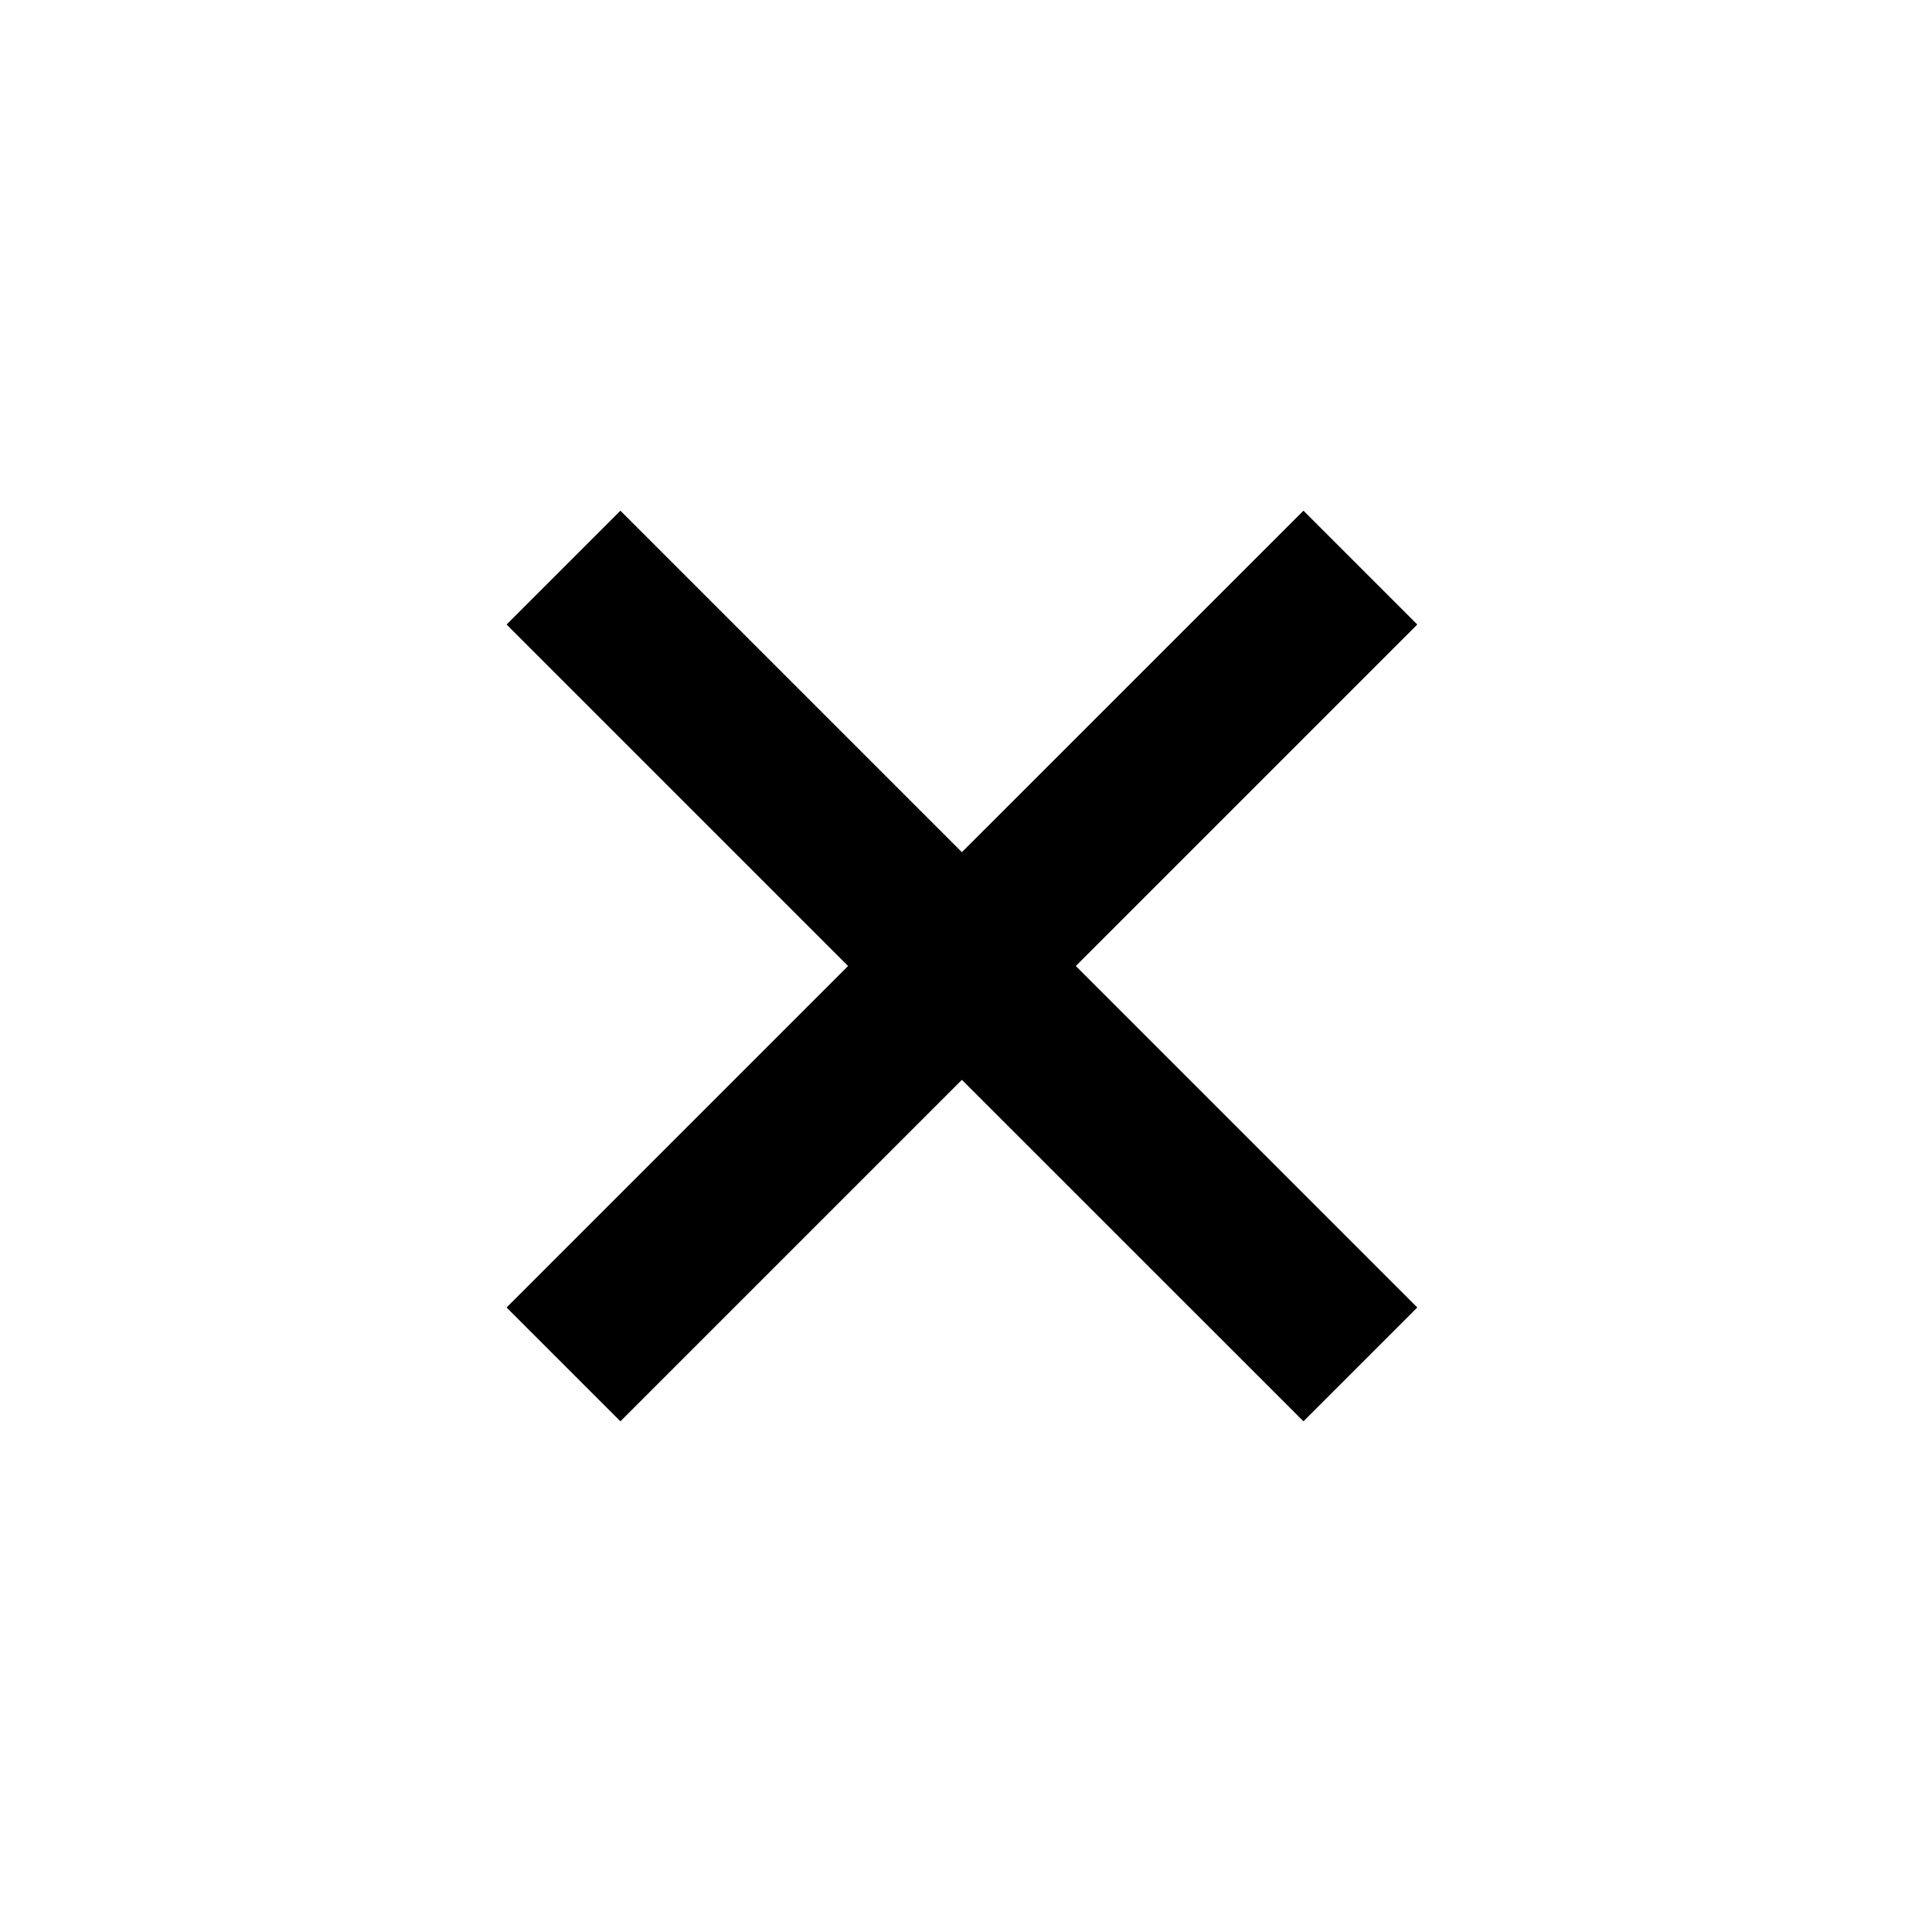
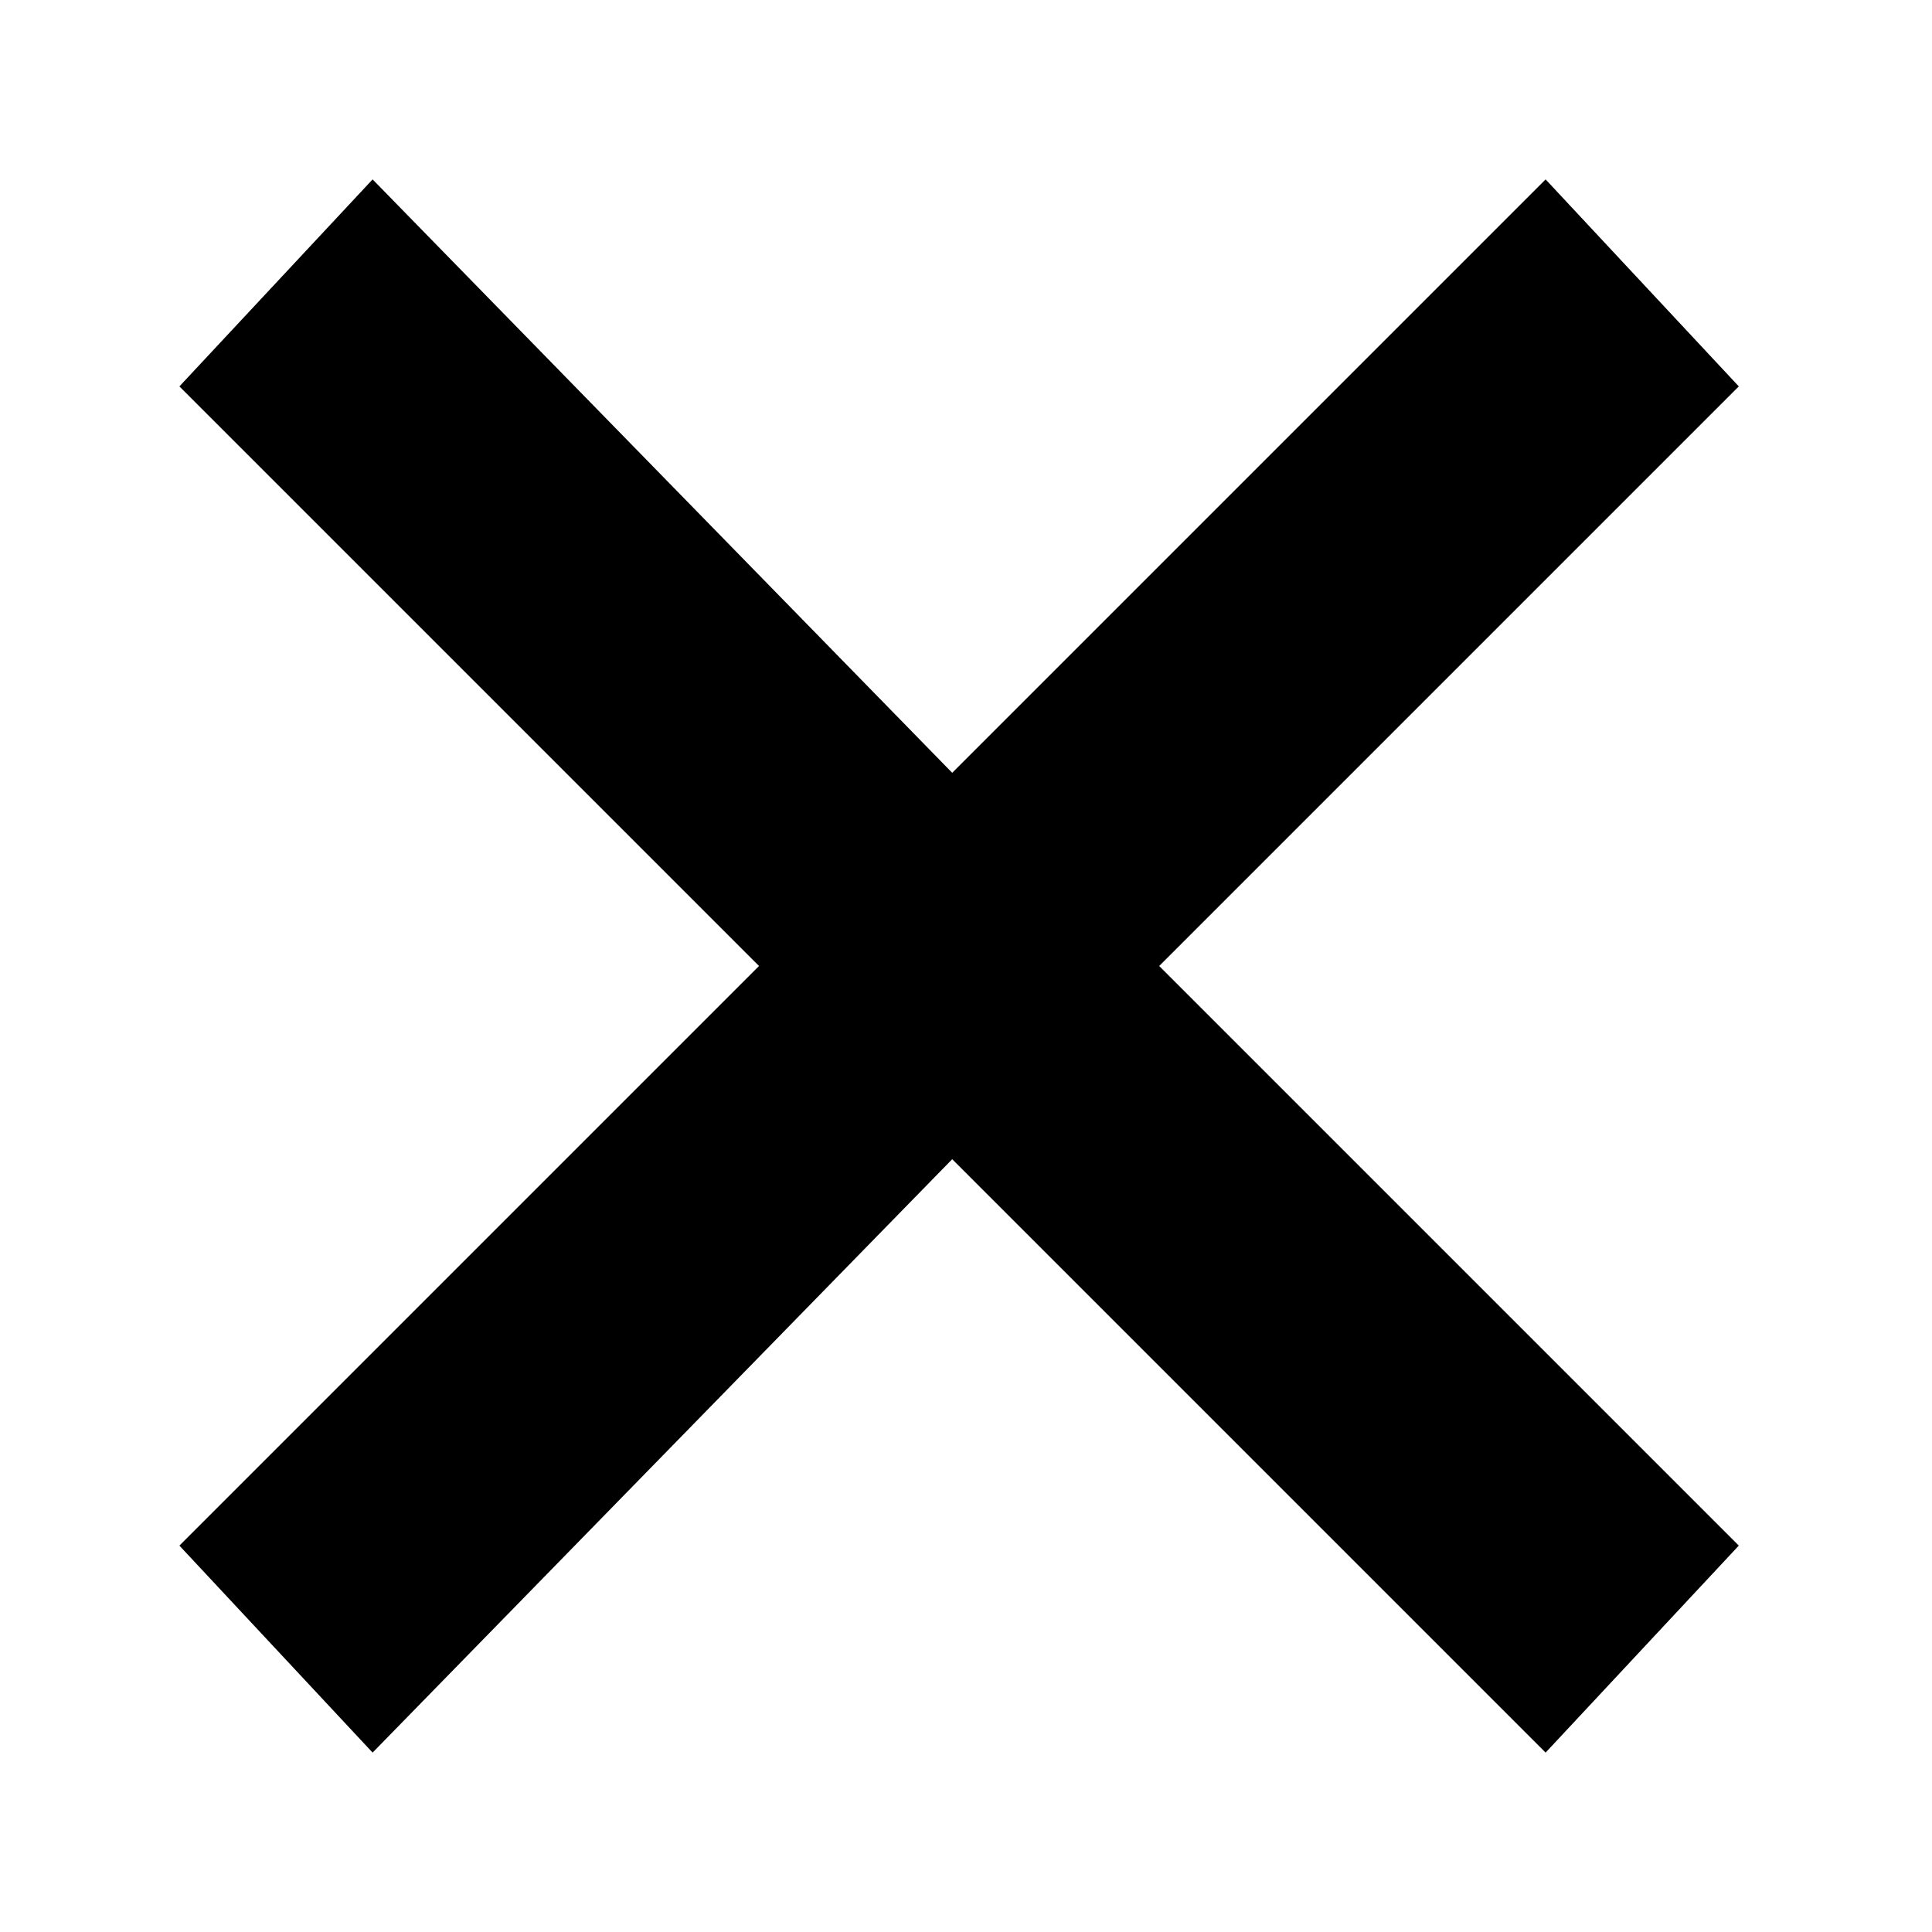
- <svg xmlns="http://www.w3.org/2000/svg" width="24" height="24" viewBox="0 0 24 24">
-   <path d="m16.192 6.344-4.243 4.242-4.242-4.242-1.414 1.414L10.535 12l-4.242 4.242 1.414 1.414 4.242-4.242 4.243 4.242 1.414-1.414L13.364 12l4.242-4.242z" />
+ <svg xmlns="http://www.w3.org/2000/svg" version="1.2" viewBox="0 0 14 14" width="14" height="14">
+   <style />
+   <path d="m11.2 1.3l-4.3 4.3-4.2-4.3-1.4 1.5 4.2 4.2-4.2 4.2 1.4 1.5 4.2-4.3 4.3 4.3 1.4-1.5-4.2-4.2 4.2-4.2z" />
</svg>
